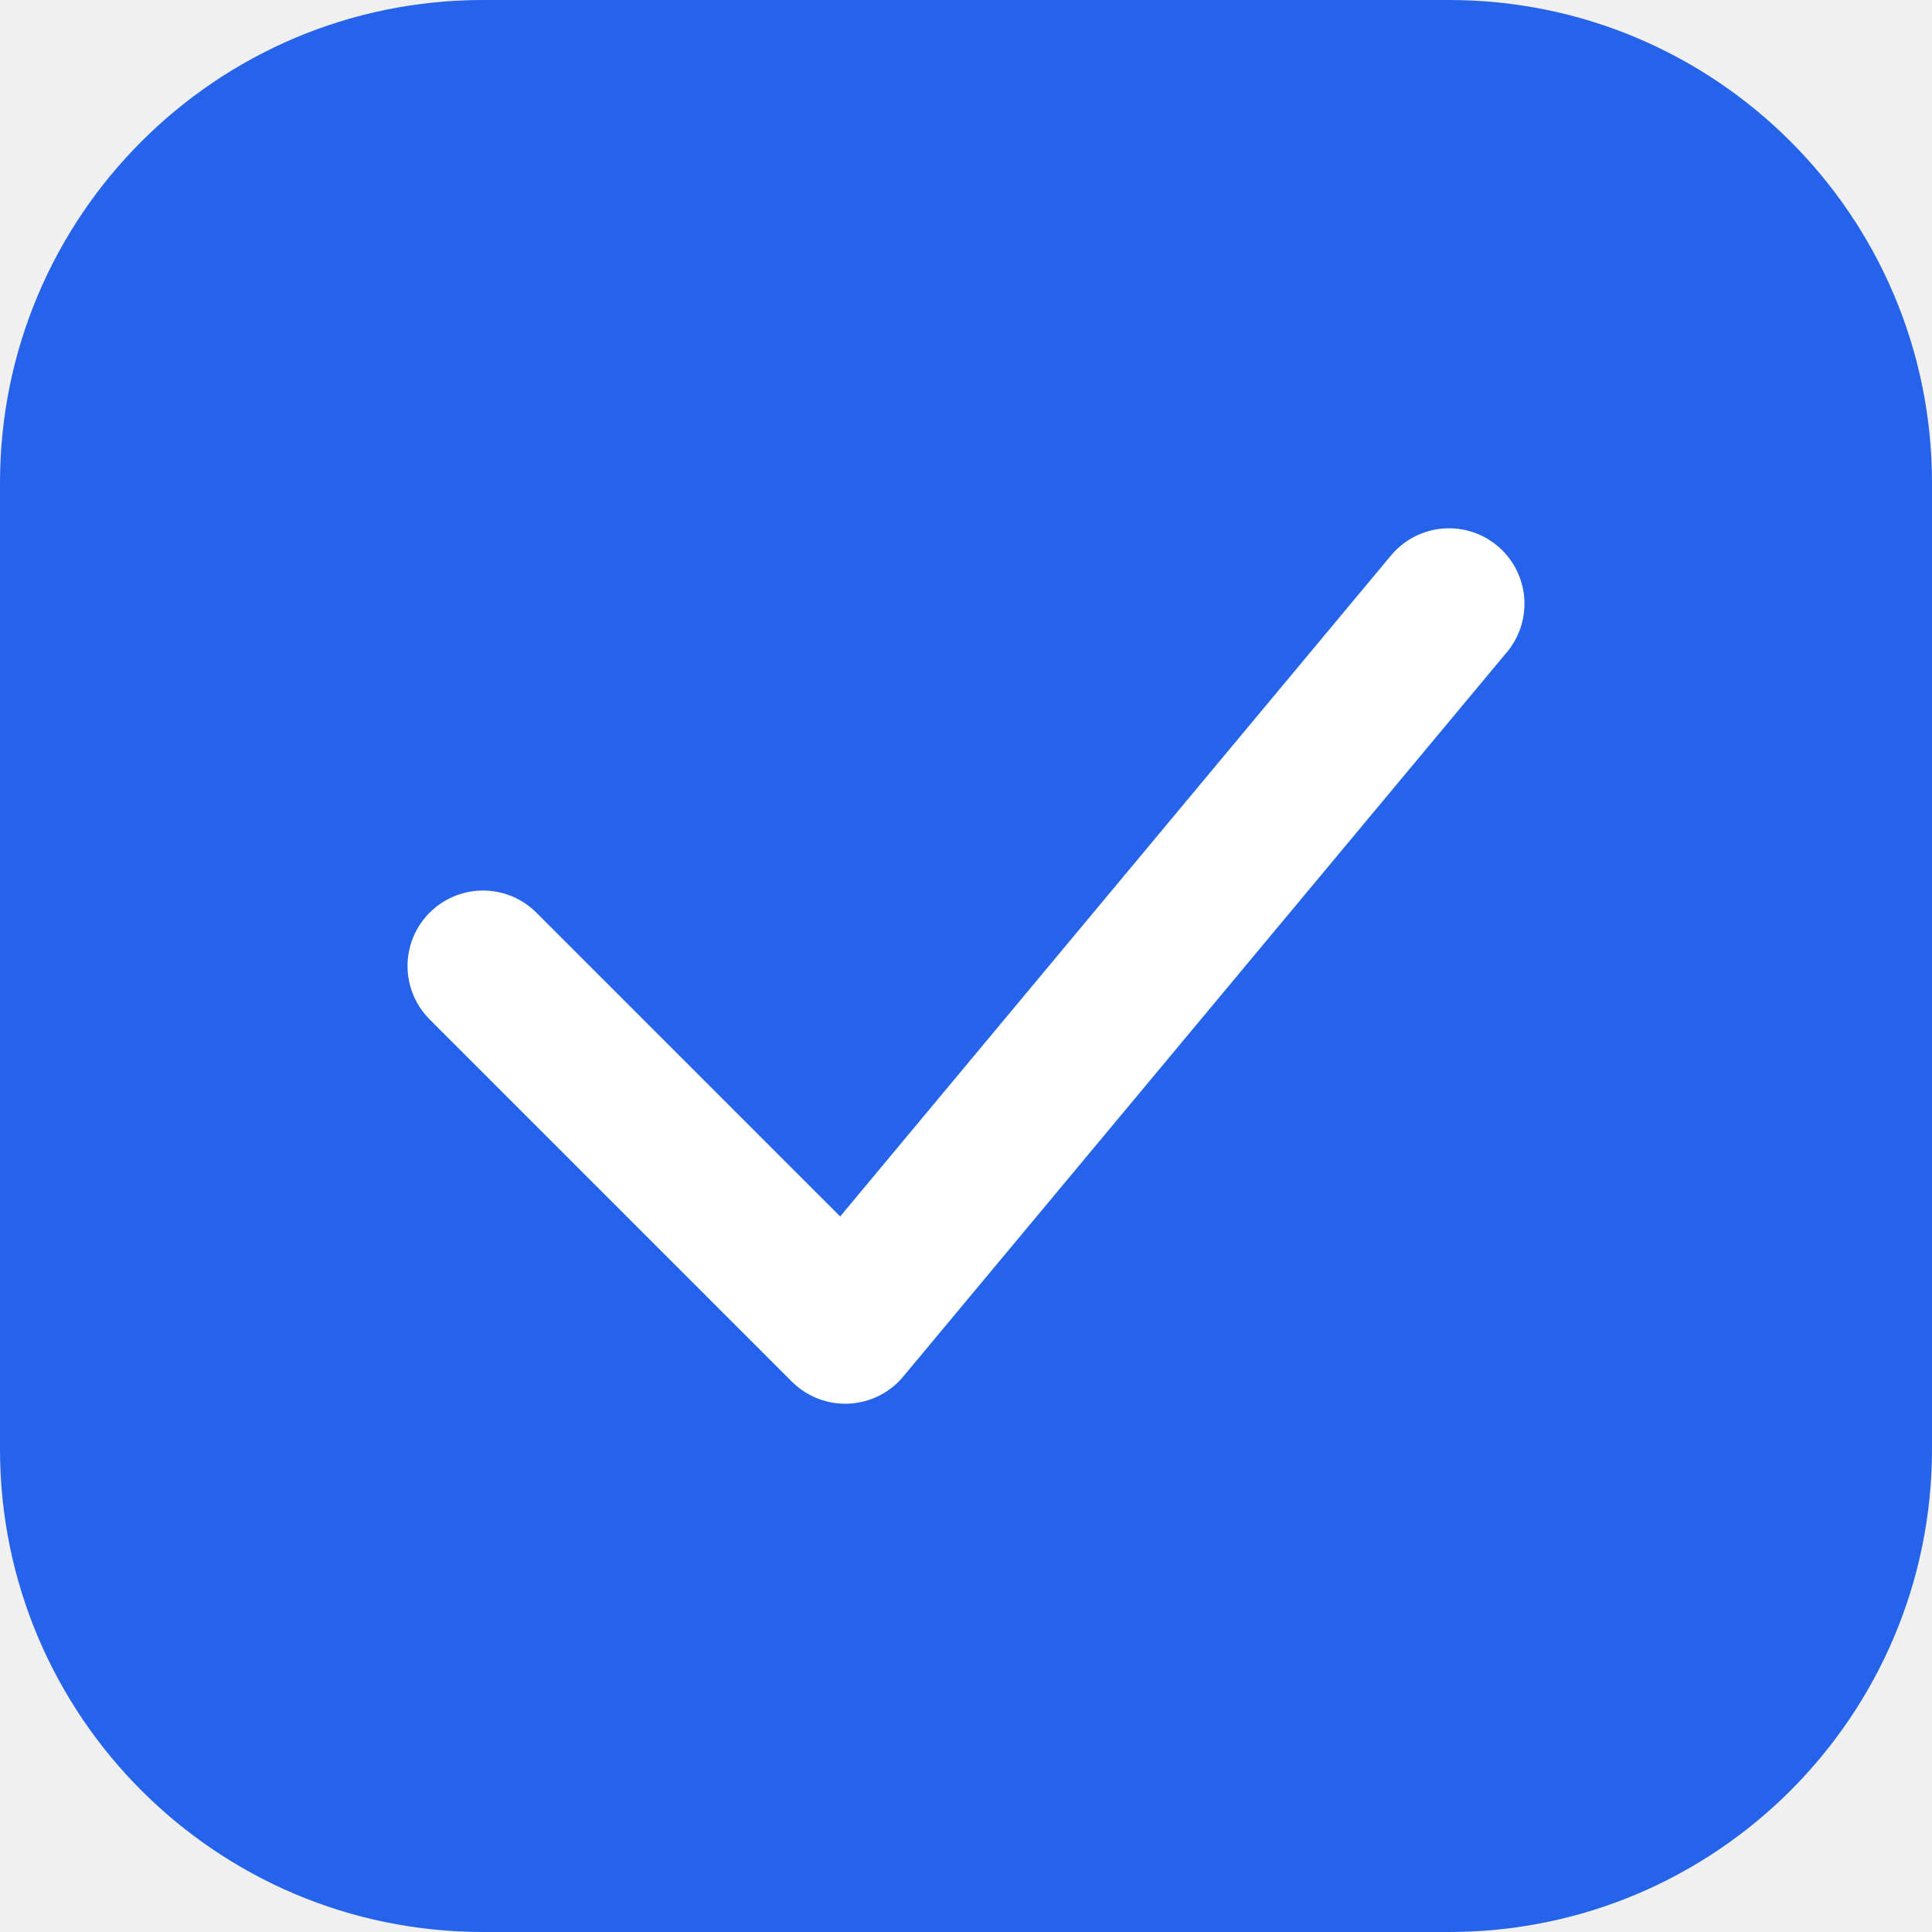
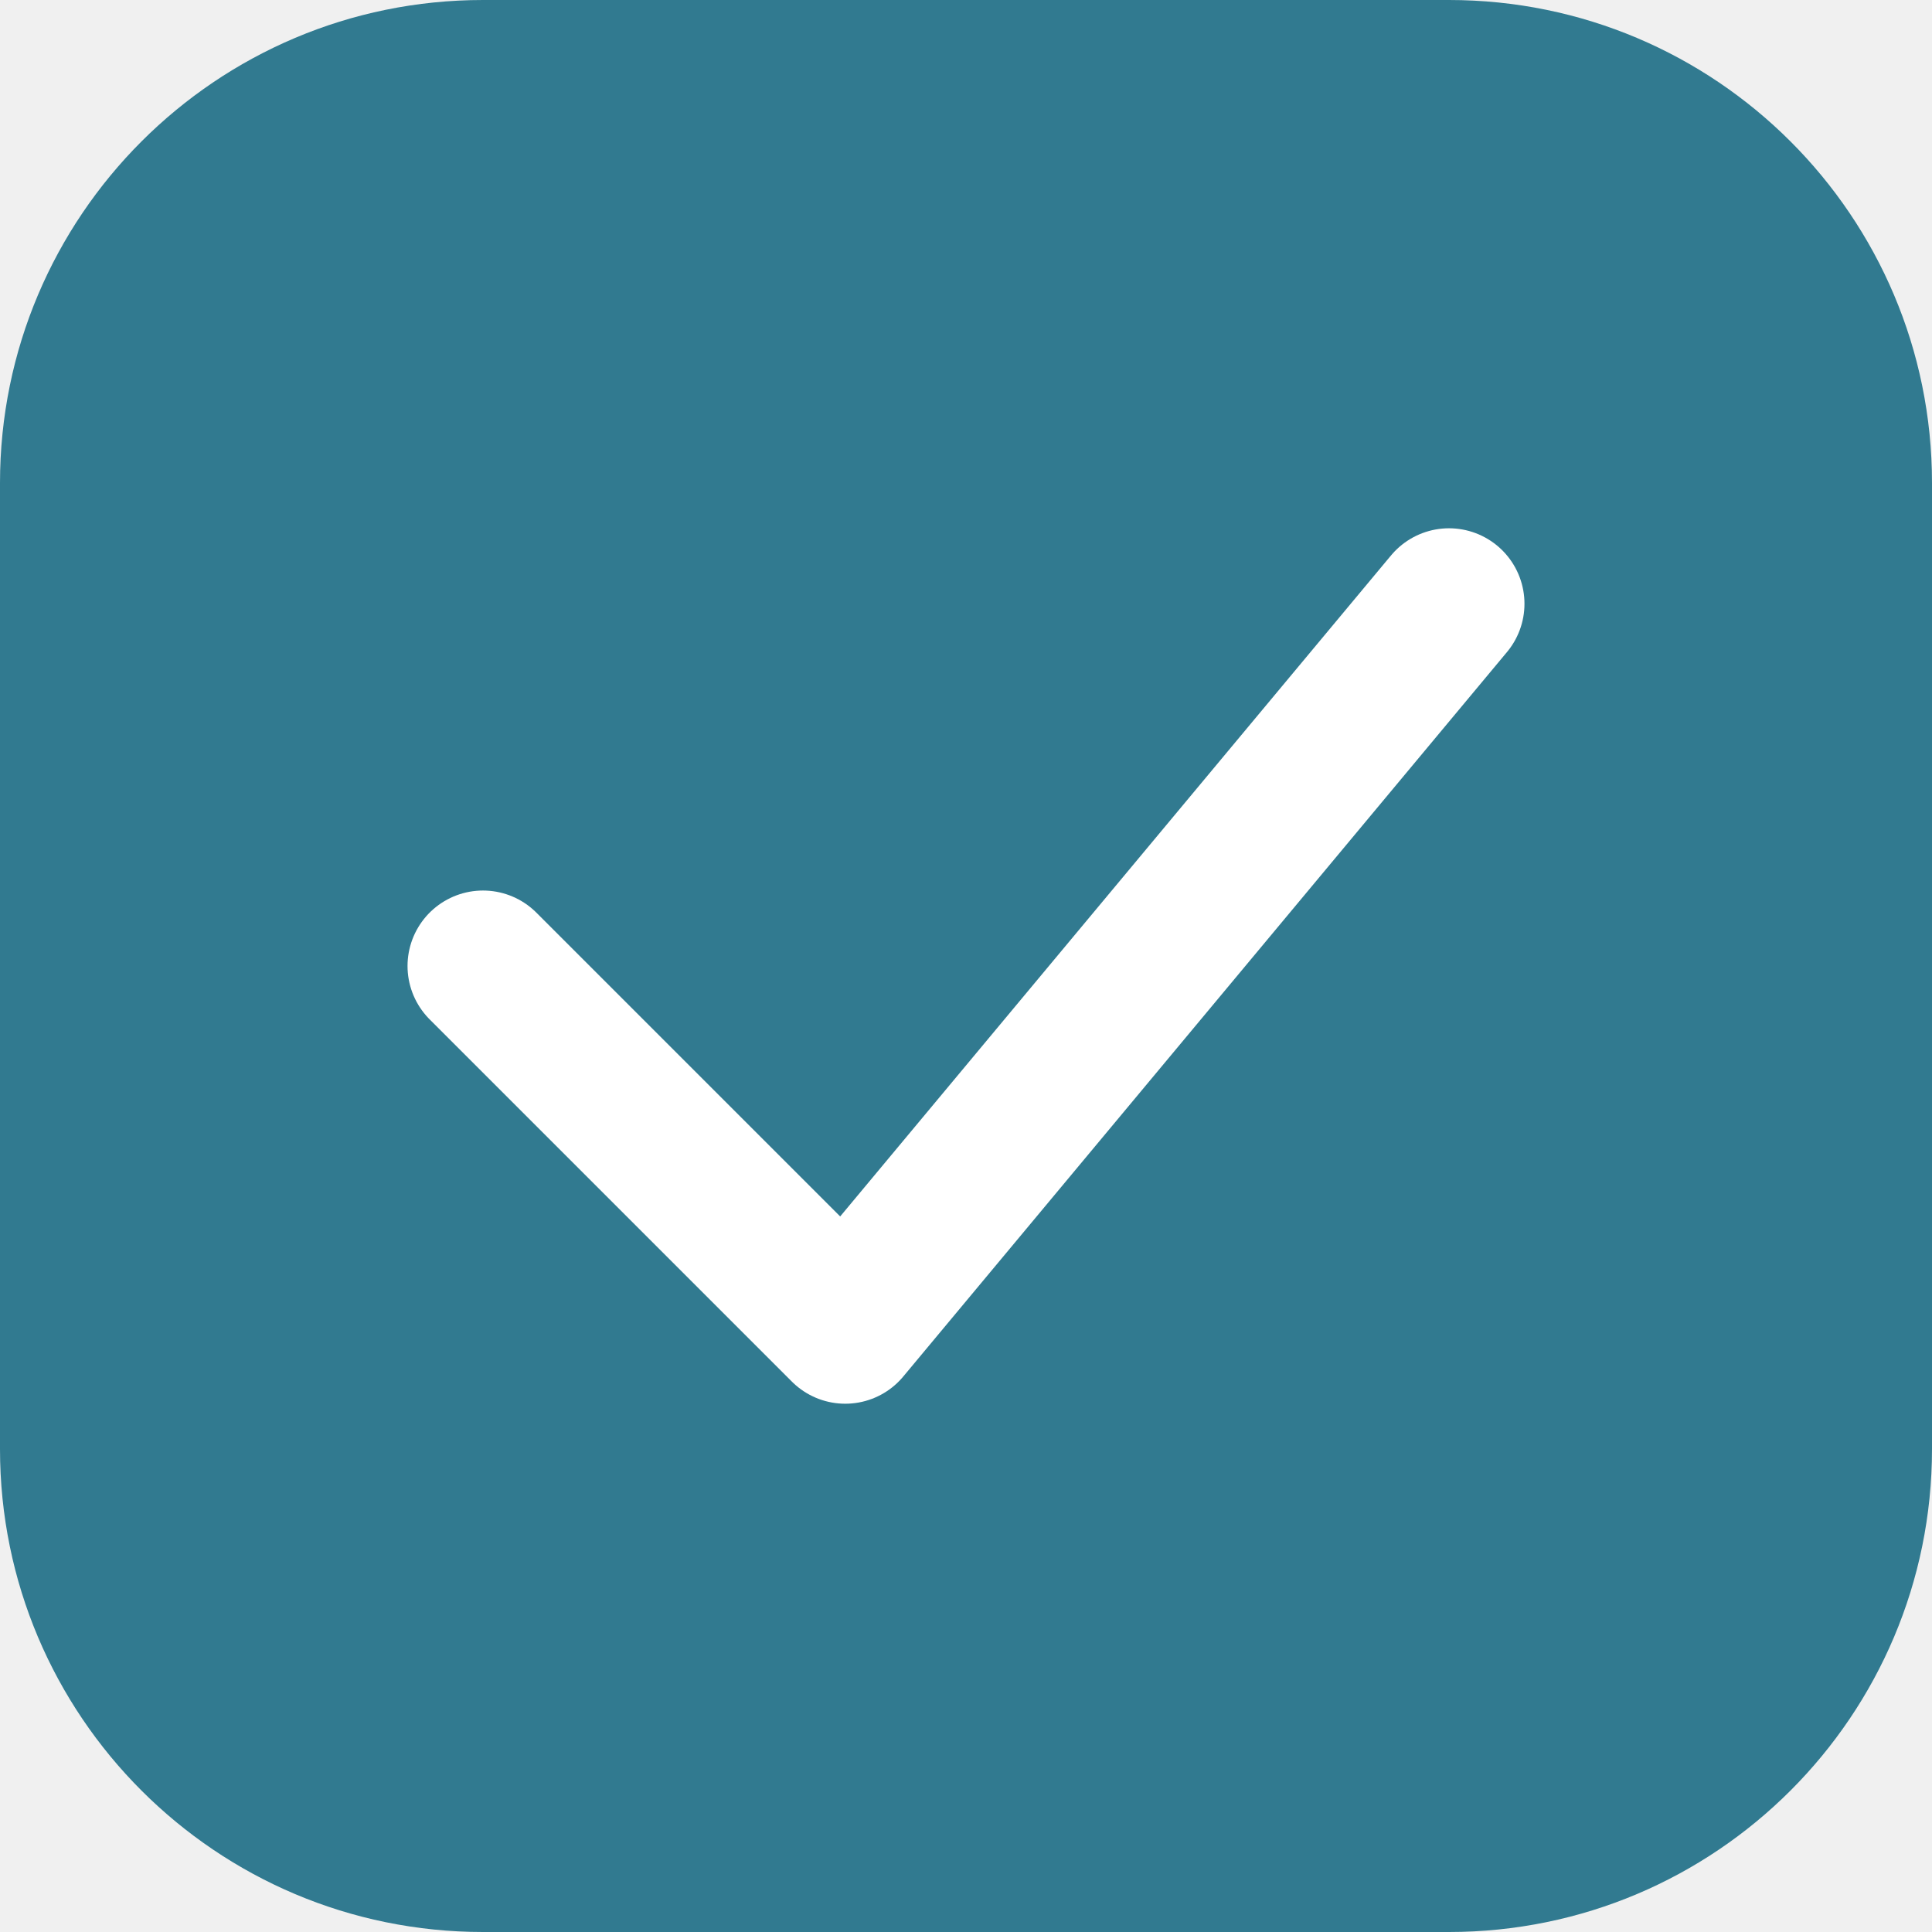
<svg xmlns="http://www.w3.org/2000/svg" width="32" height="32" viewBox="0 0 32 32" fill="none" aria-hidden="true">
-   <rect width="32" height="32" rx="8" fill="#2563eb" />
+   <rect width="32" height="32" rx="8" fill="#317a90" />
  <path d="M8 16 L14 22 L24 10" stroke="white" stroke-width="2.5" stroke-linecap="round" stroke-linejoin="round" />
</svg>
